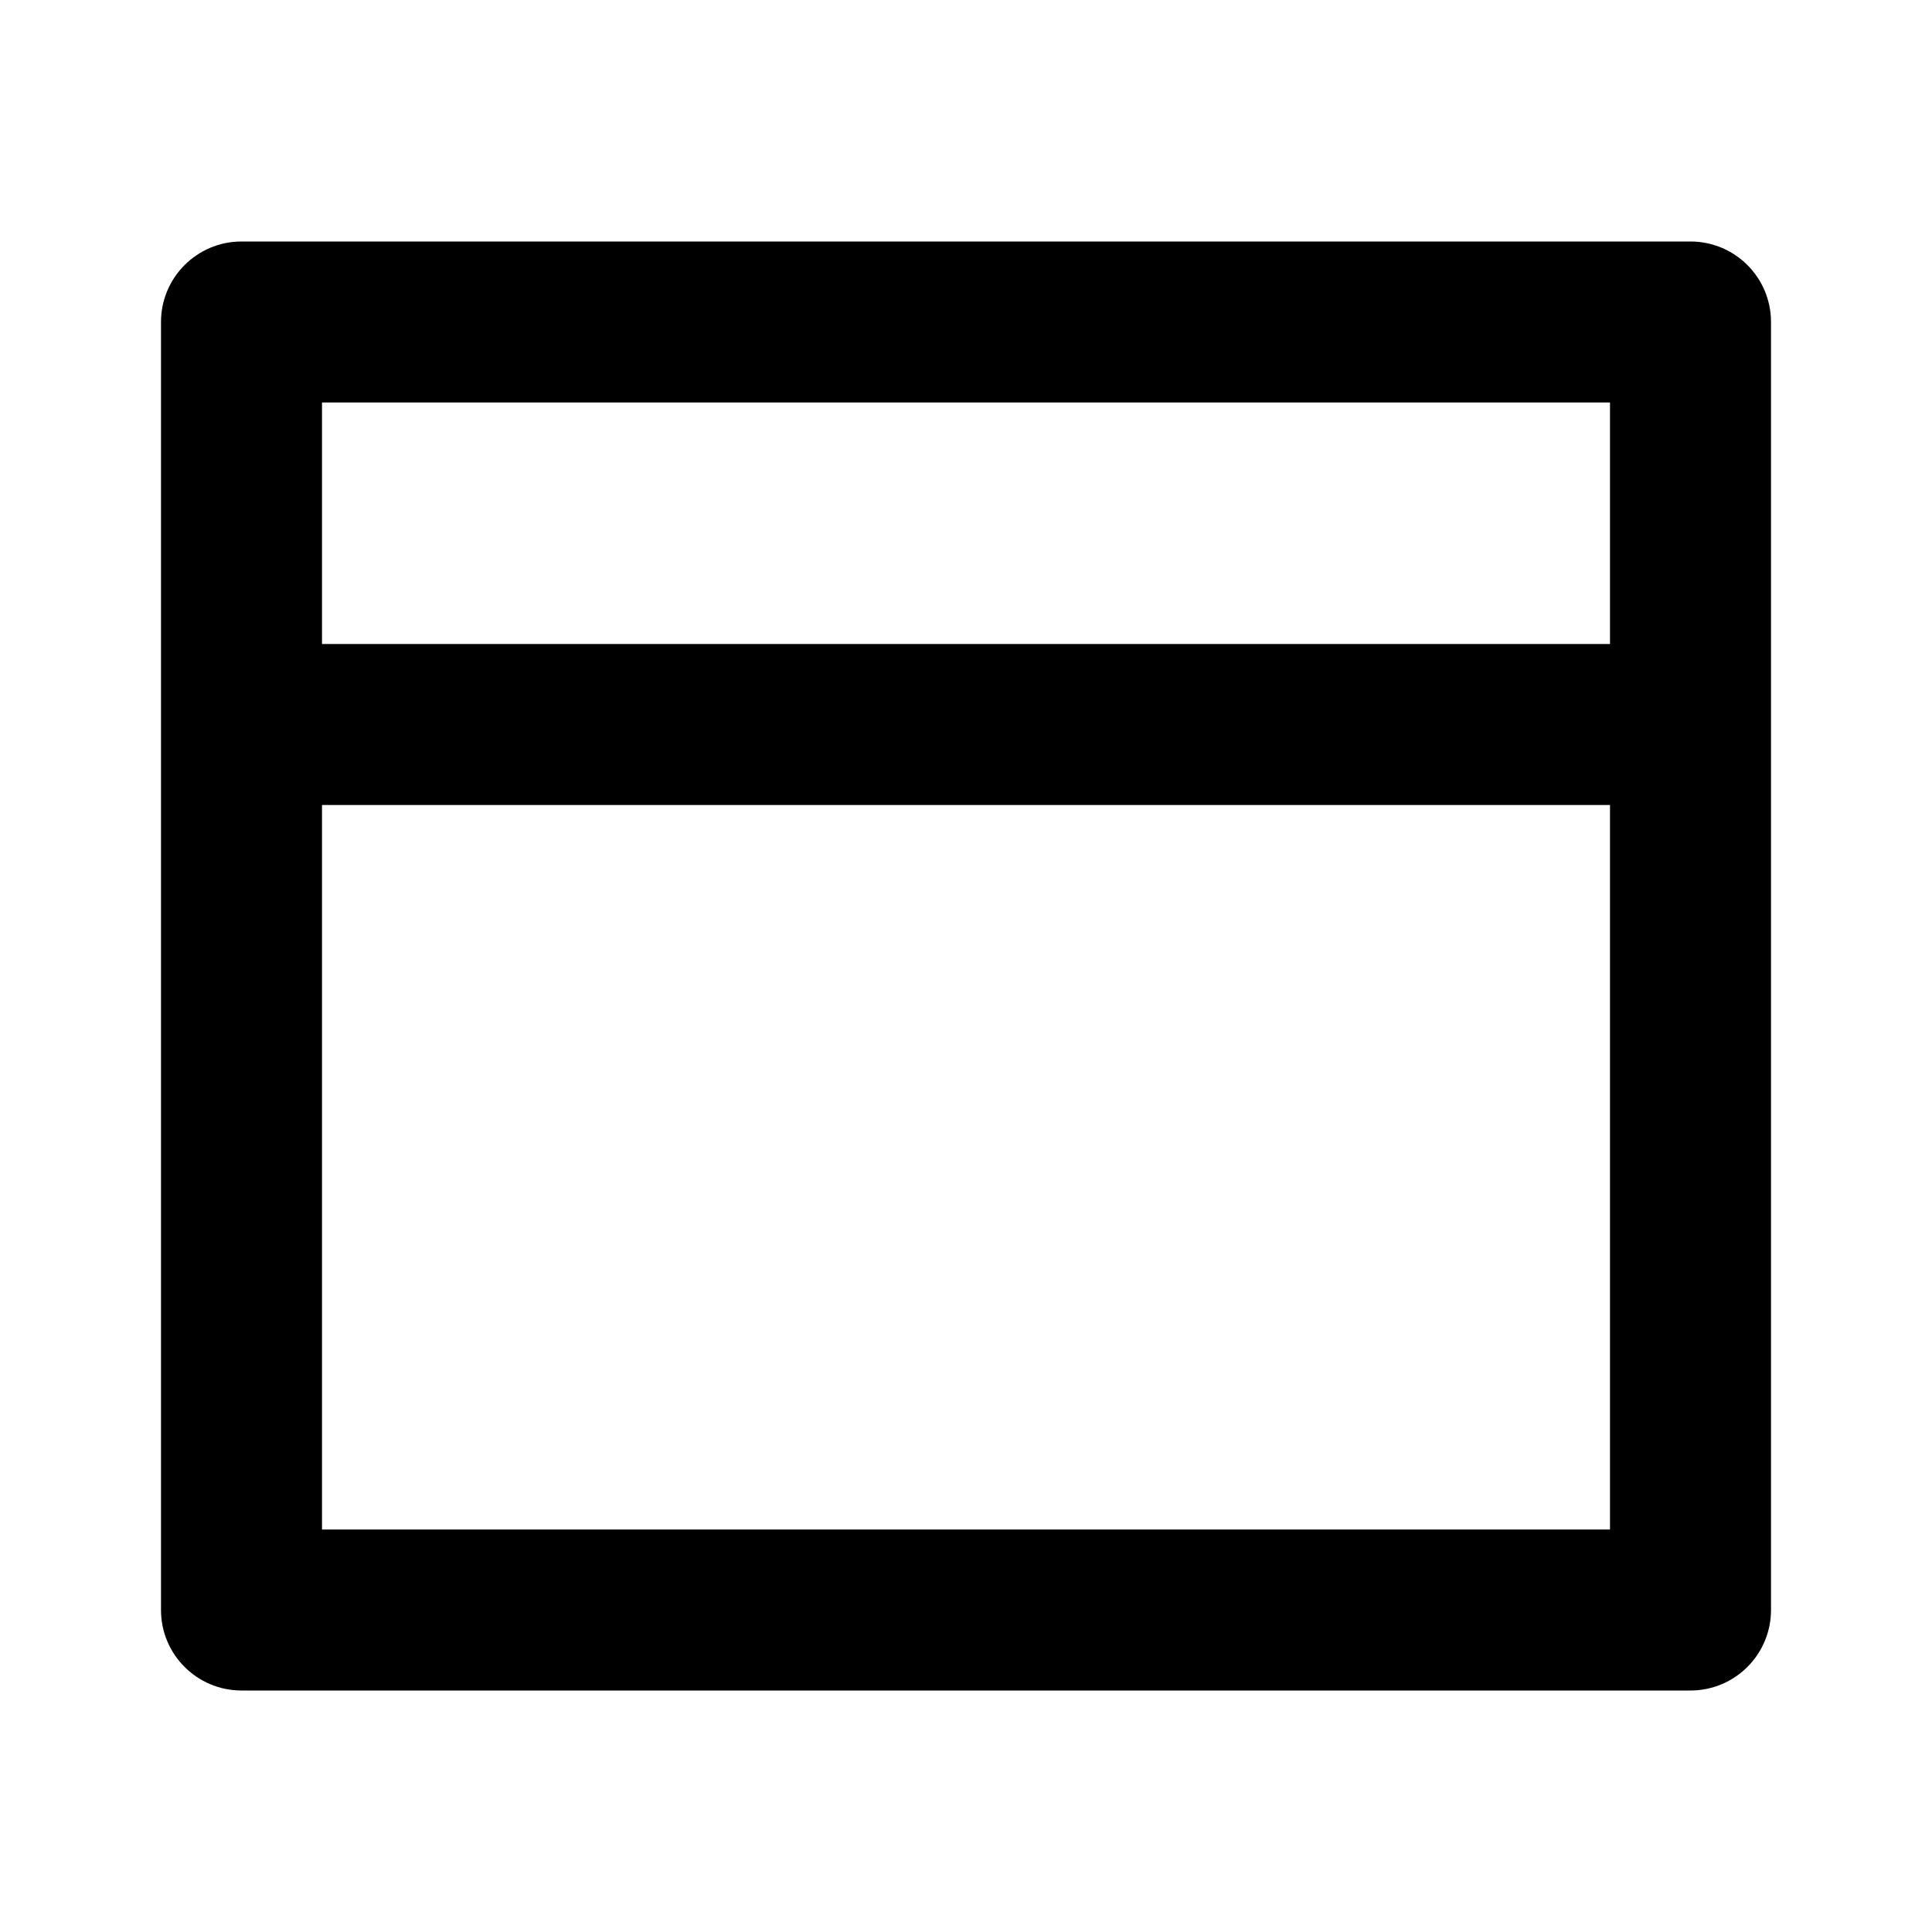
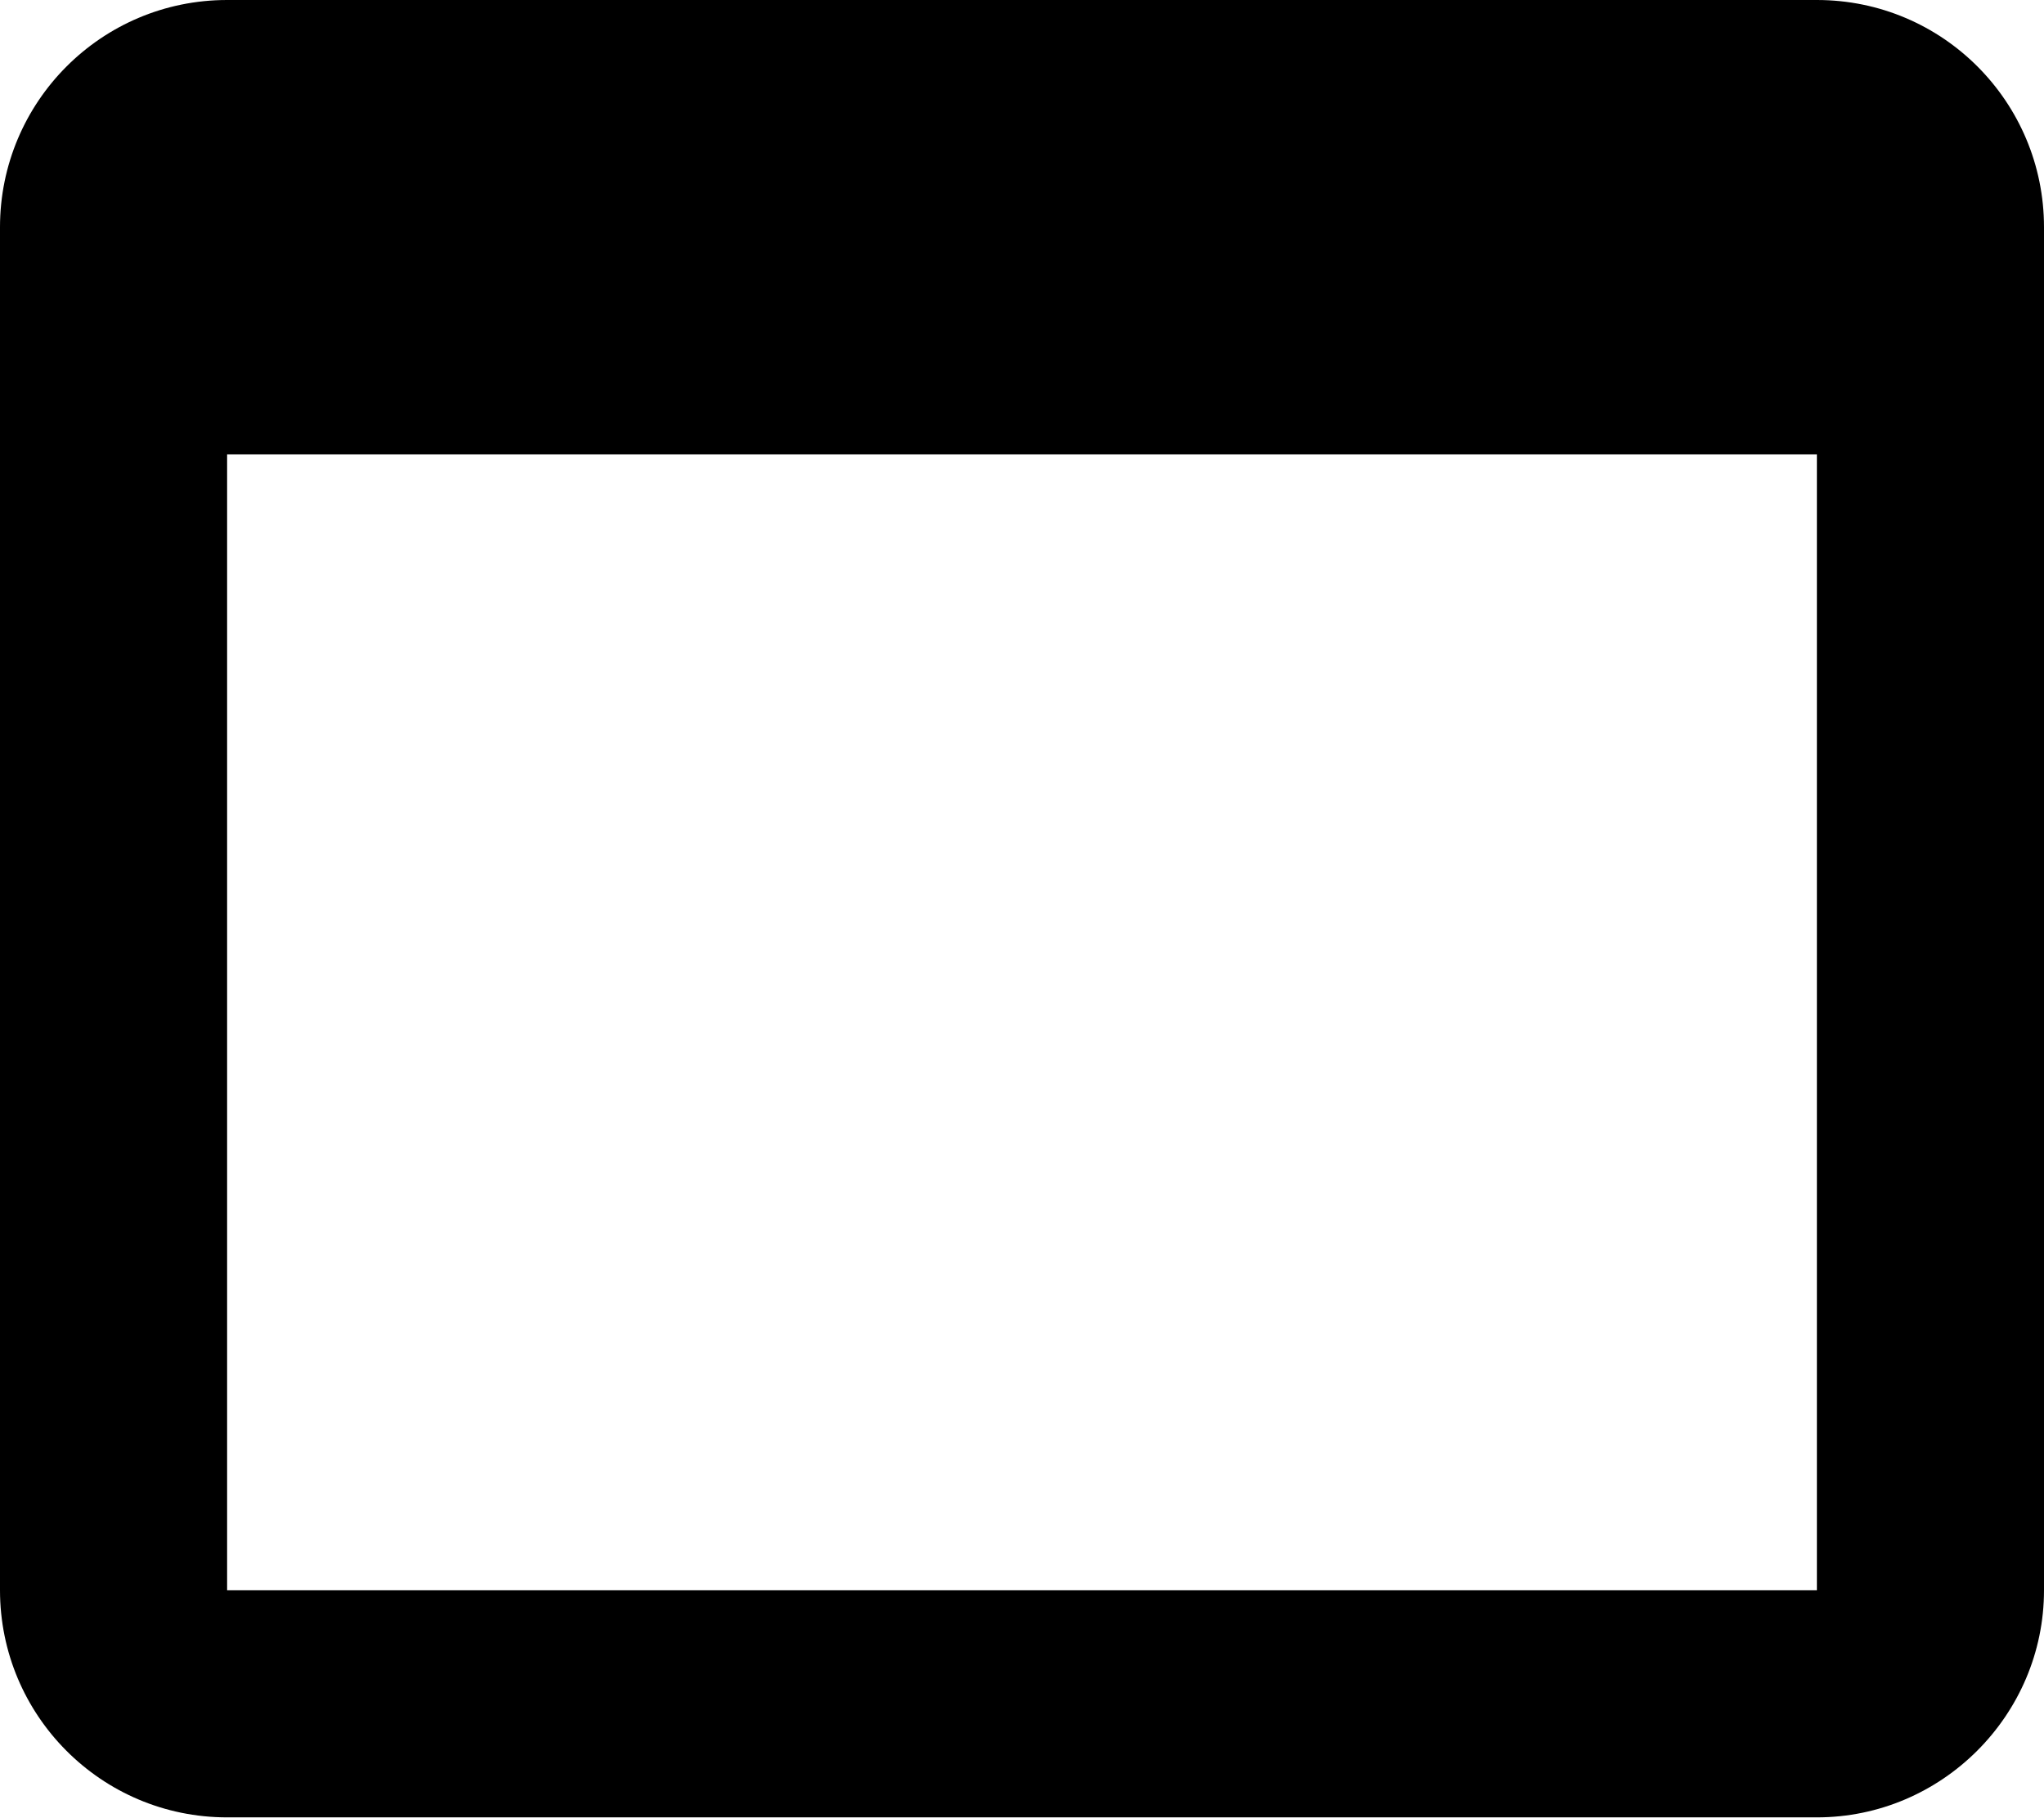
- <svg xmlns="http://www.w3.org/2000/svg" viewBox="0 0 24 24" width="16" height="16">
-   <path fill="none" d="M0 0h24v24H0z" />
-   <path d="M21 3a1 1 0 0 1 1 1v16a1 1 0 0 1-1 1H3a1 1 0 0 1-1-1V4a1 1 0 0 1 1-1h18zM4 10v9h16v-9H4zm0-2h16V5H4v3z" fill="rgba(0,0,0,1)" />
+ <svg xmlns="http://www.w3.org/2000/svg" width="18" height="16" viewBox="0 0 18 16" fill="none">
+   <path d="M16 0H2C0.89 0 0 0.9 0 2V14C0 15.1 0.89 16 2 16H16C17.1 16 18 15.1 18 14V2C18 0.9 17.11 0 16 0ZM16 14H2V4H16V14Z" fill="black" />
</svg>
